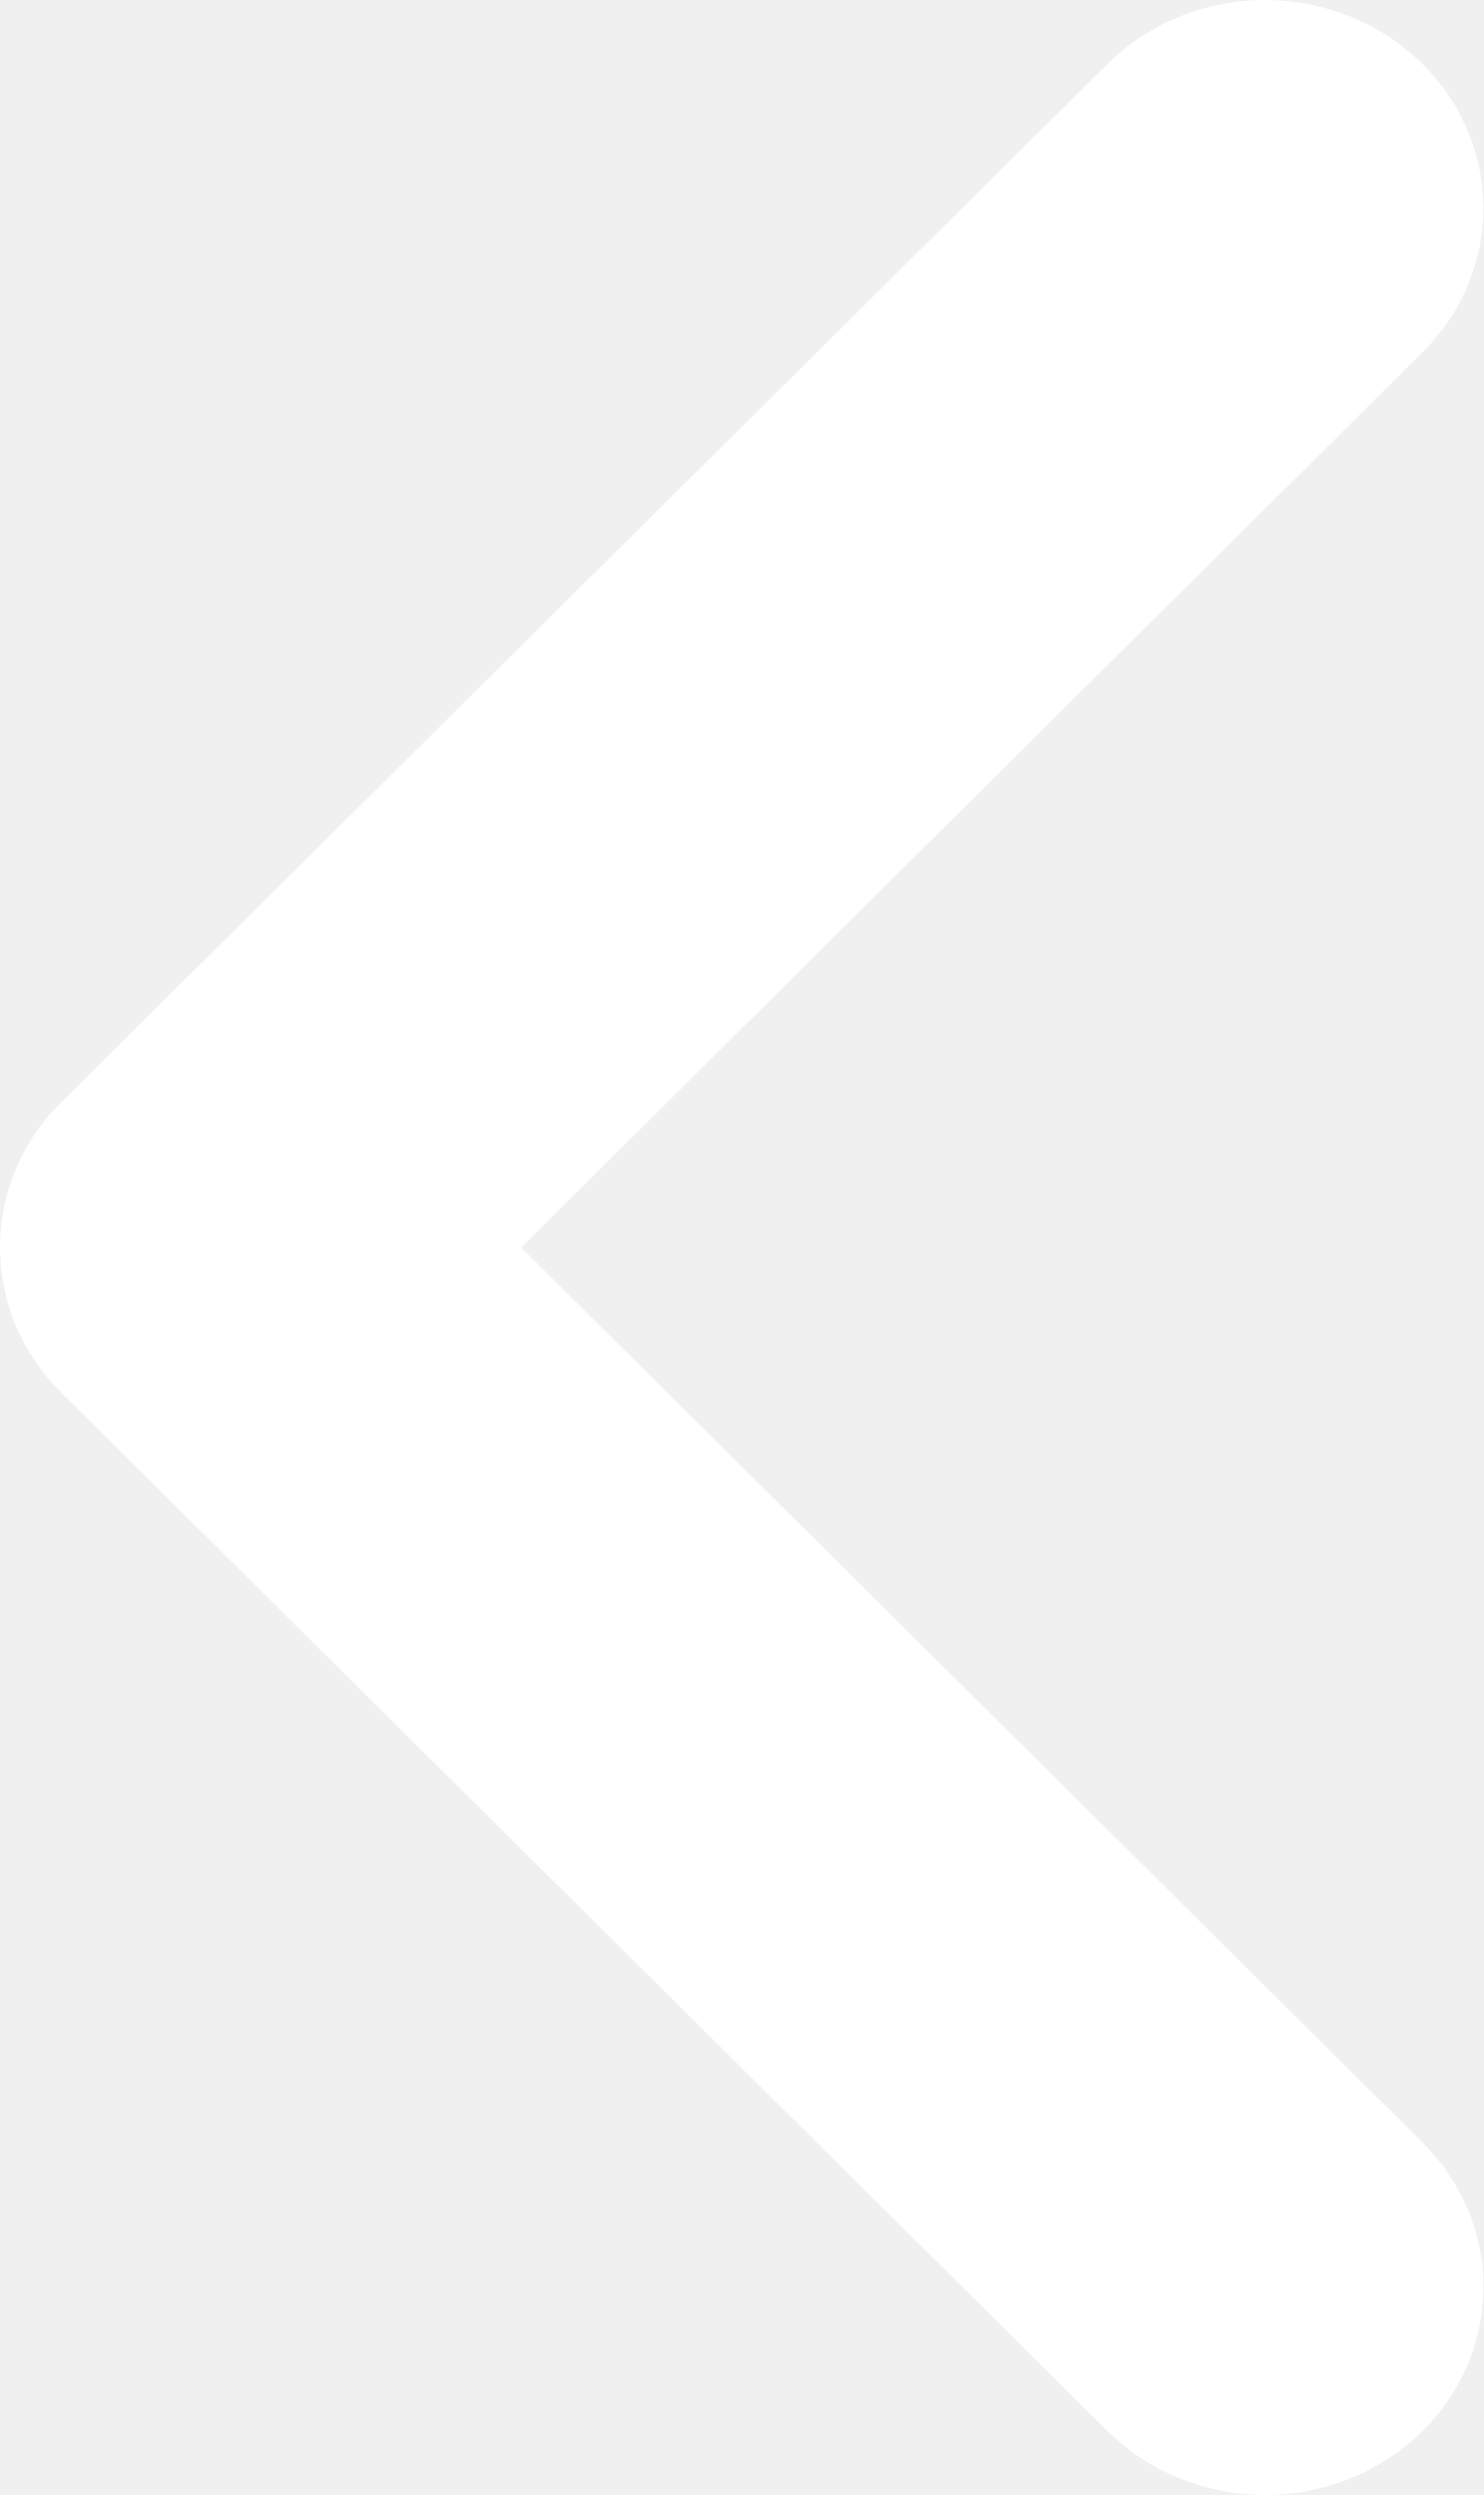
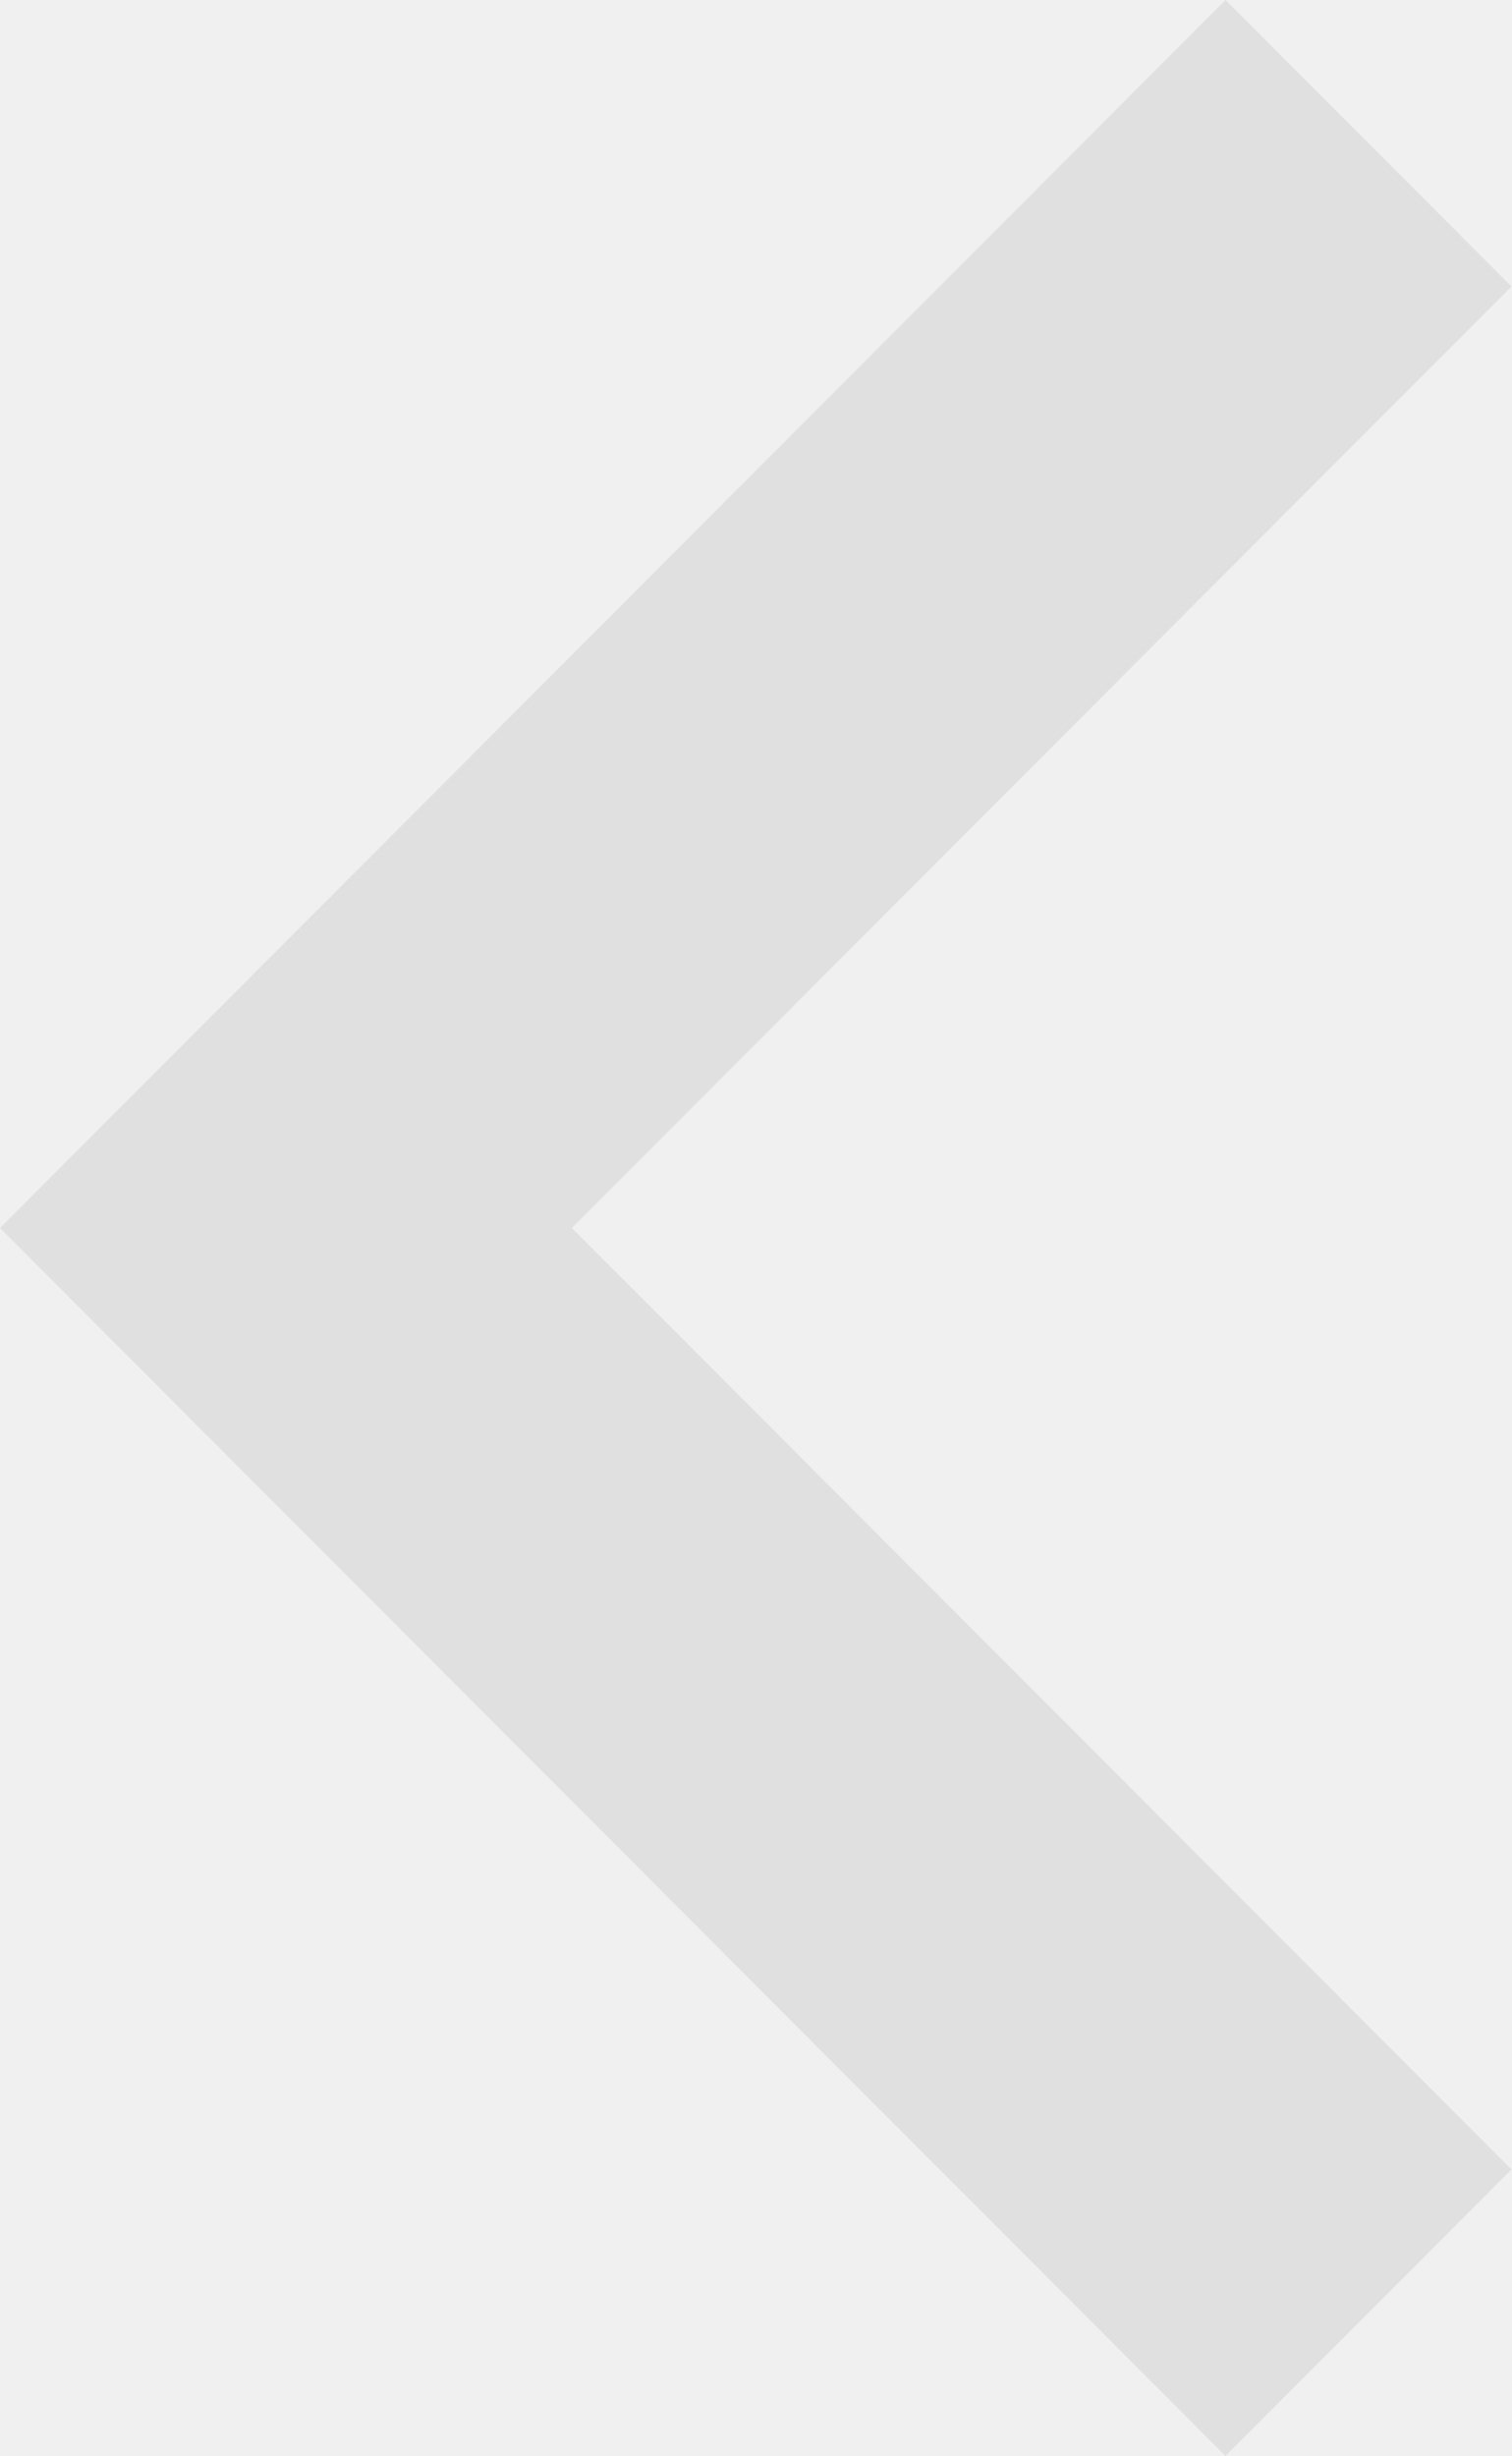
- <svg xmlns="http://www.w3.org/2000/svg" width="22" height="37" viewBox="0 0 22 37" fill="none">
-   <path d="M0.004 18.615C0.03 19.37 0.347 20.09 0.894 20.638L16.424 36.051C17.02 36.642 17.837 36.983 18.696 36.999C19.555 37.016 20.386 36.706 21.005 36.139C21.625 35.572 21.983 34.793 21.999 33.974C22.017 33.156 21.691 32.364 21.096 31.774L7.728 18.5L21.095 5.225C21.897 4.43 22.193 3.288 21.871 2.229C21.549 1.169 20.659 0.354 19.535 0.09C18.412 -0.174 17.225 0.153 16.424 0.948L0.893 16.361L0.892 16.361C0.288 16.967 -0.034 17.781 0.003 18.616L0.004 18.615Z" fill="white" />
+ <svg xmlns="http://www.w3.org/2000/svg" width="16" height="26" viewBox="0 0 16 26" fill="none">
+   <path d="M12.973 -1.21831e-06L16 3.033L6.054 13L16 22.967L12.973 26L9.12254e-07 13L12.973 -1.21831e-06Z" fill="#E0E0E0" />
</svg>
